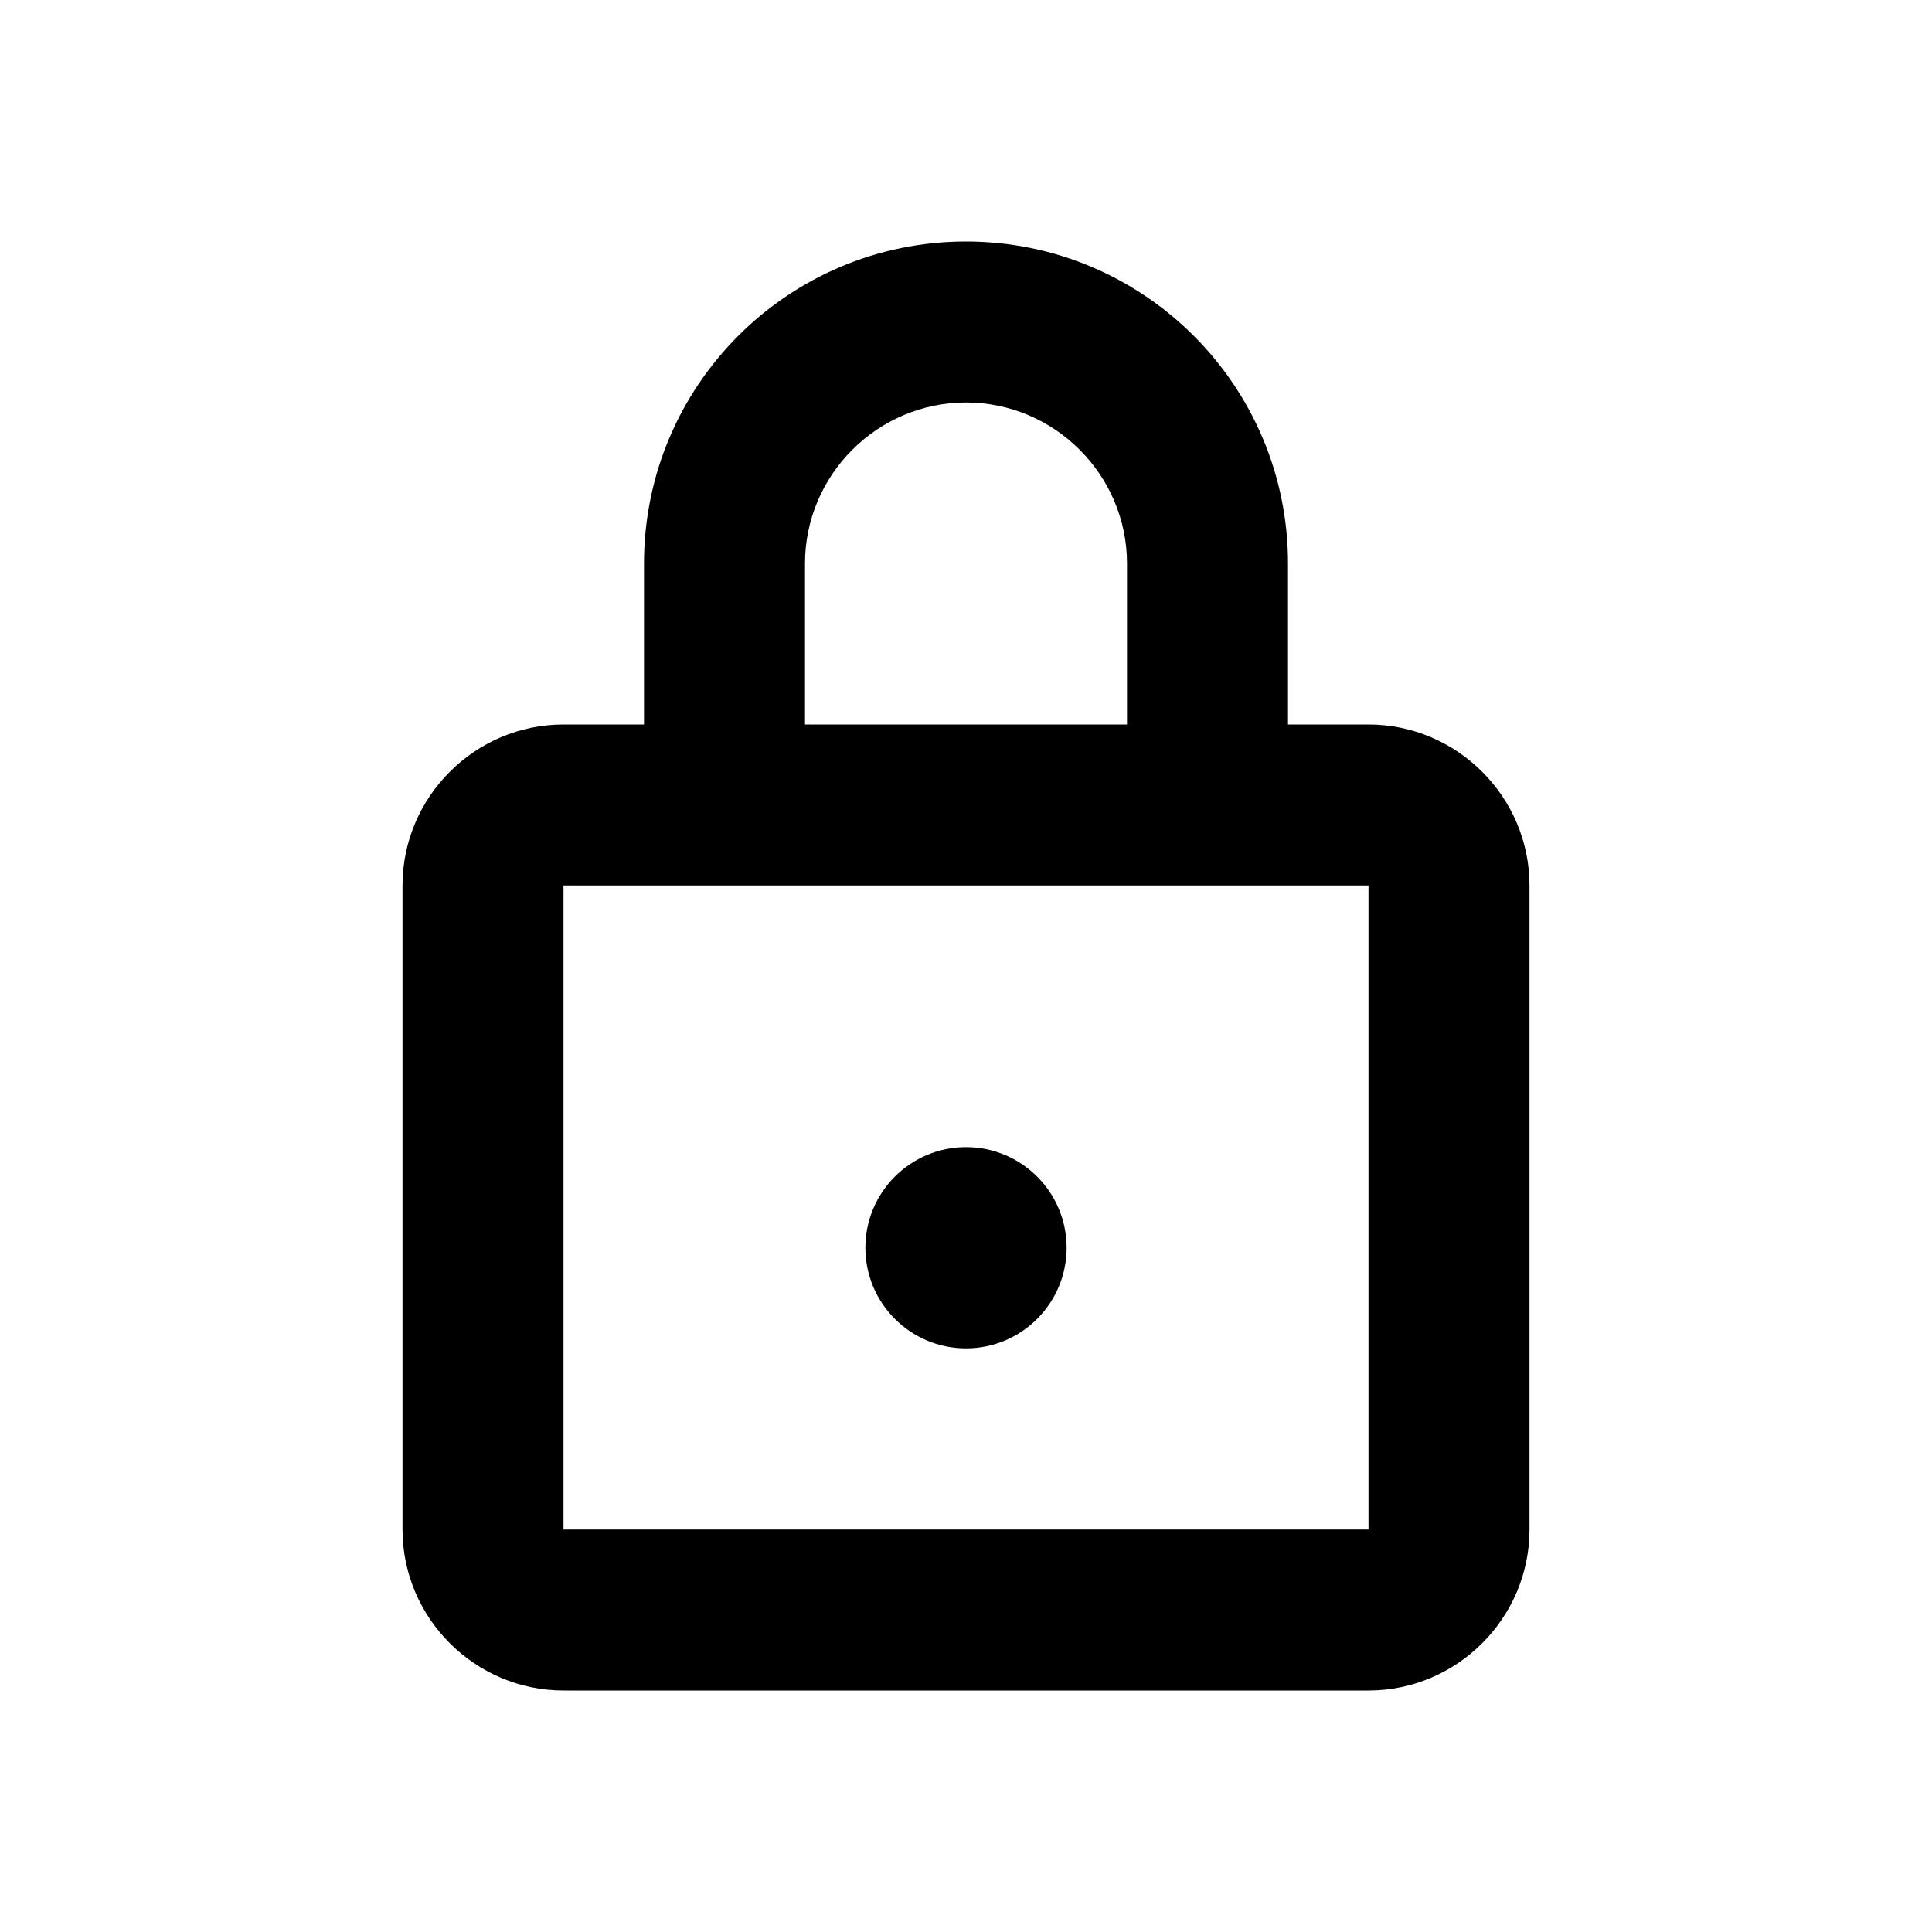
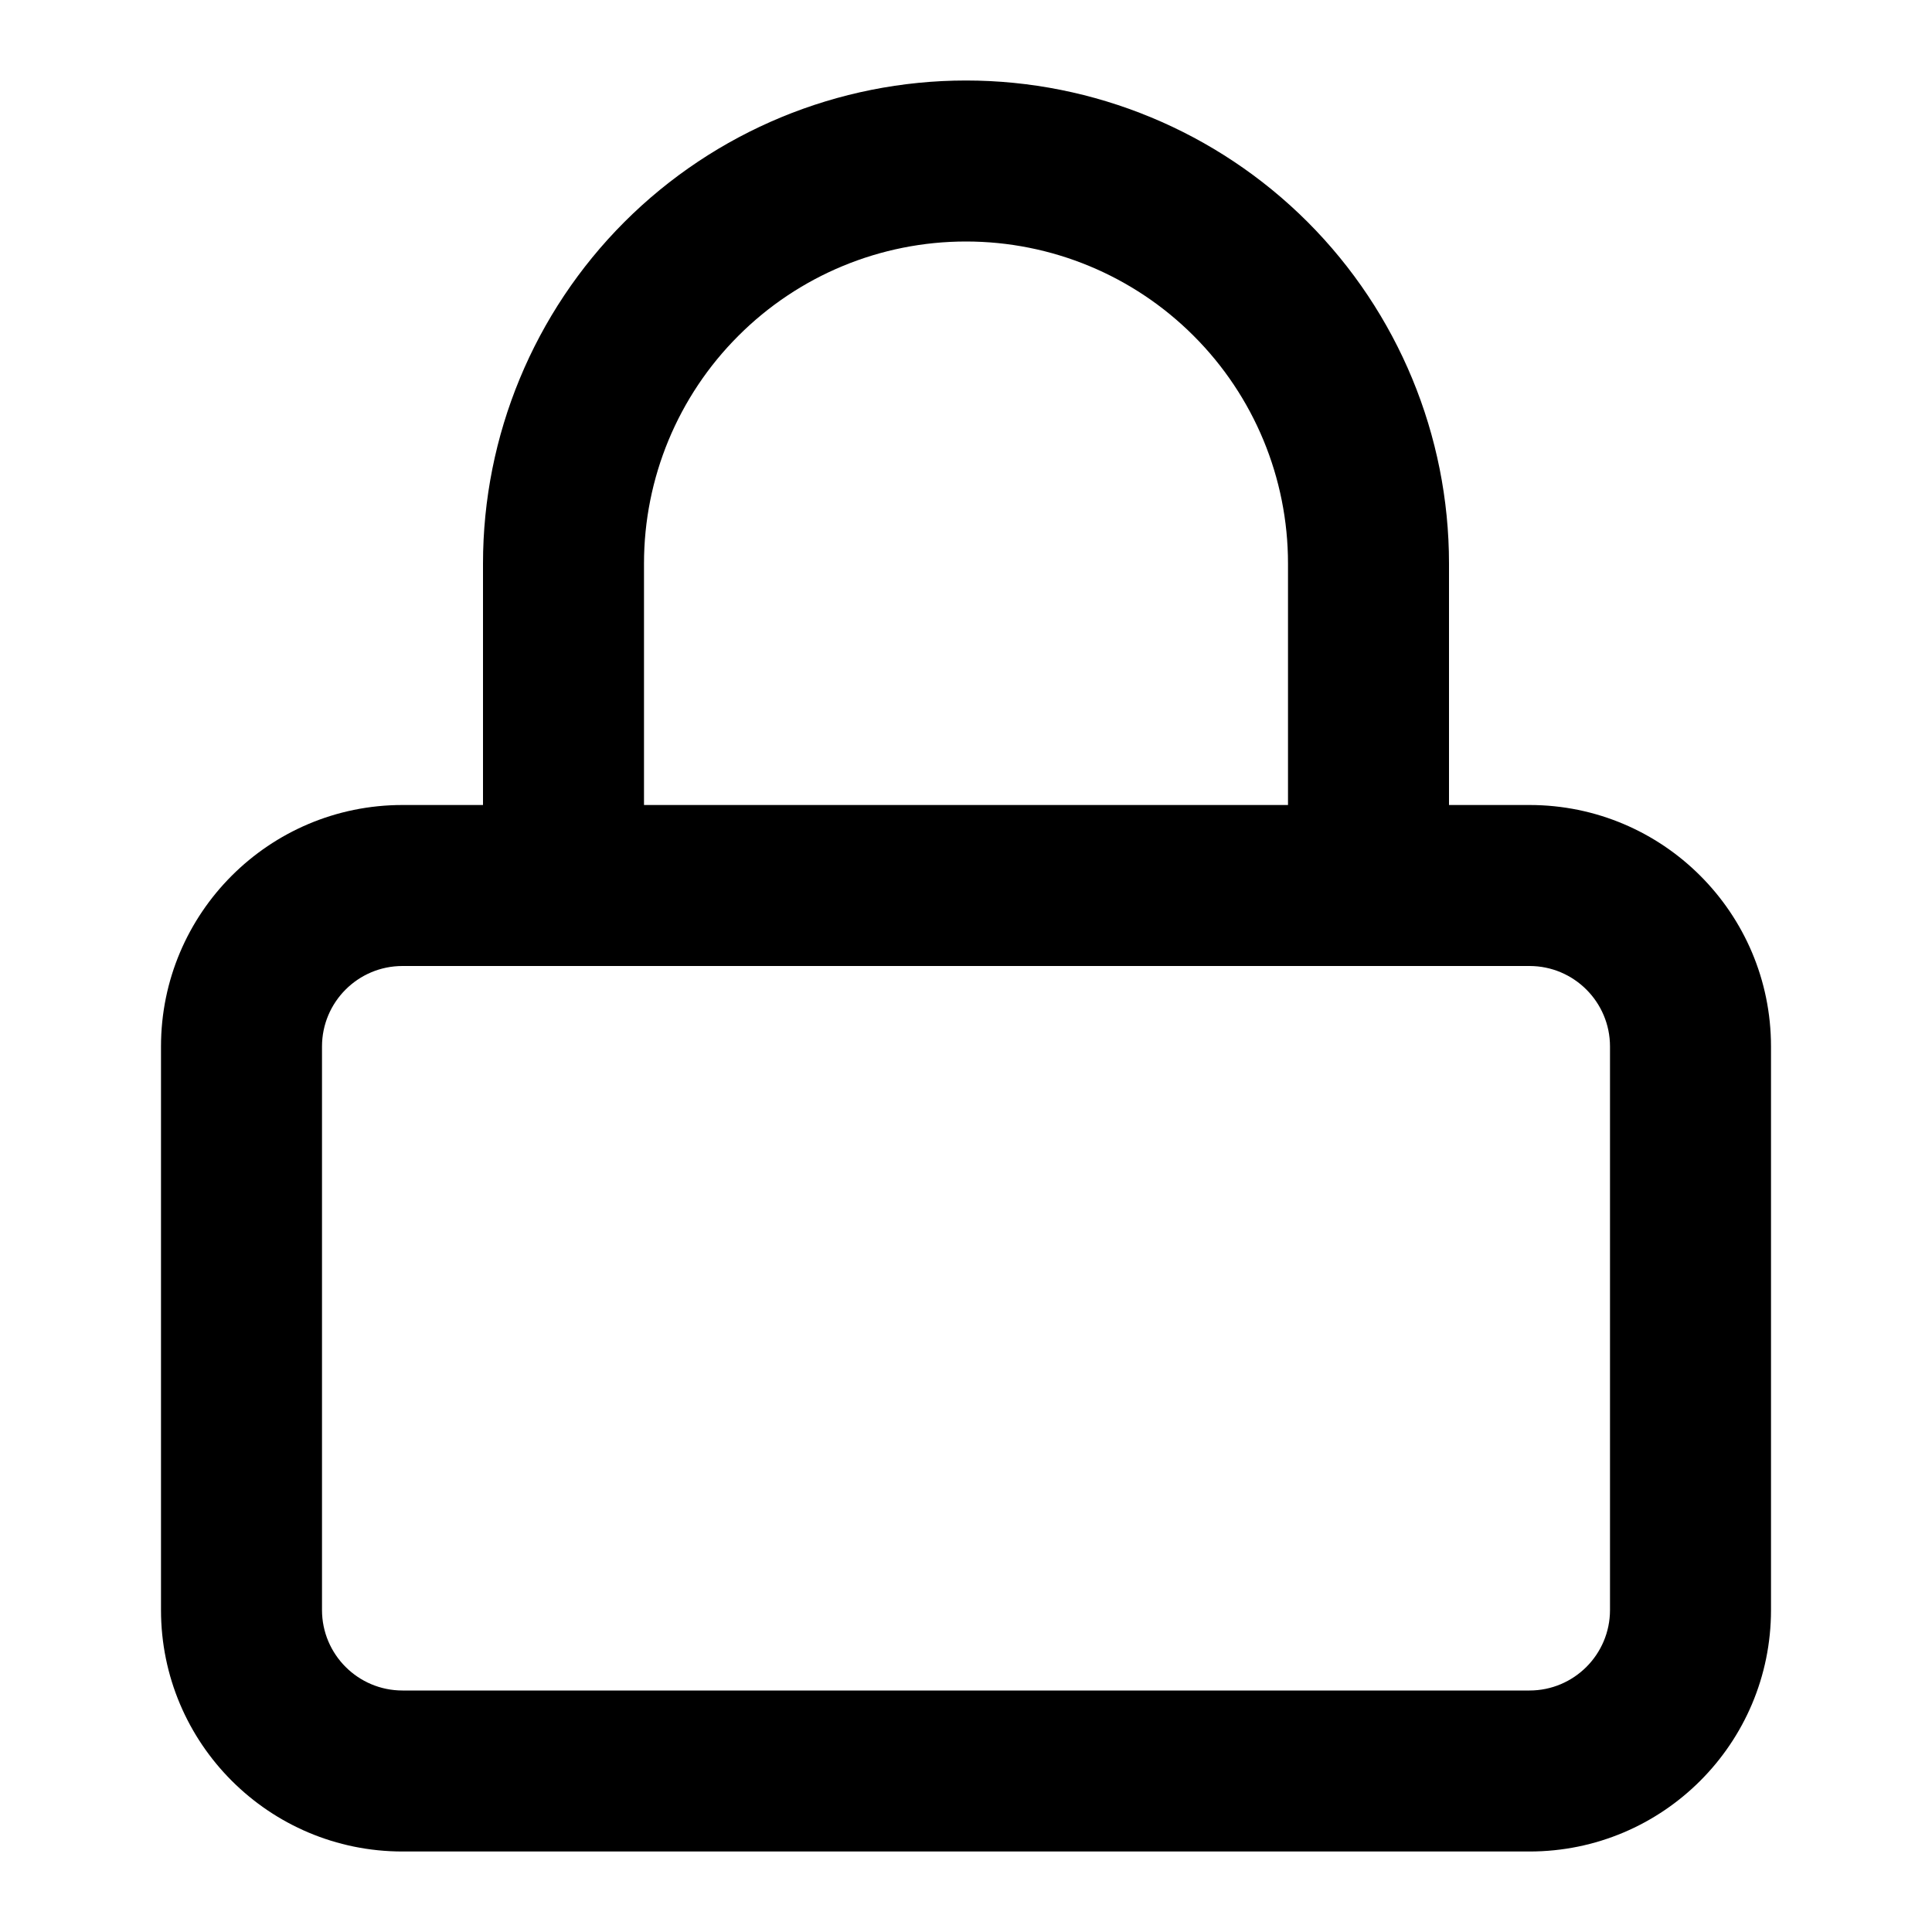
<svg xmlns="http://www.w3.org/2000/svg" width="100%" height="100%" viewBox="0 0 24 24" fill="none">
-   <path d="M17 9H16V7C16 4.79 14.21 3 12 3C9.79 3 8 4.79 8 7V9H7C5.9 9 5 9.9 5 11V19C5 20.1 5.9 21 7 21H17C18.1 21 19 20.1 19 19V11C19 9.9 18.1 9 17 9ZM10 7C10 5.9 10.9 5 12 5C13.1 5 14 5.9 14 7V9H10V7ZM17 19H7V11H17V19ZM12 16.75C12.69 16.75 13.25 16.19 13.25 15.5C13.25 14.81 12.69 14.25 12 14.25C11.31 14.25 10.75 14.81 10.75 15.5C10.75 16.19 11.31 16.75 12 16.75Z" fill="currentColor" />
+   <path fill-rule="evenodd" clip-rule="evenodd" d="M6 10V7C6 5.409 6.632 3.883 7.757 2.757C8.883 1.632 10.409 1 12 1C13.591 1 15.117 1.632 16.243 2.757C17.368 3.883 18 5.409 18 7V10H19C20.657 10 22 11.343 22 13V20C22 21.657 20.657 23 19 23H5C3.343 23 2 21.657 2 20V13C2 11.343 3.343 10 5 10H6ZM9.172 4.172C9.922 3.421 10.939 3 12 3C13.061 3 14.078 3.421 14.828 4.172C15.579 4.922 16 5.939 16 7V10H8V7C8 5.939 8.421 4.922 9.172 4.172ZM5 12C4.448 12 4 12.448 4 13V20C4 20.552 4.448 21 5 21H19C19.552 21 20 20.552 20 20V13C20 12.448 19.552 12 19 12H5Z" fill="currentColor" />
</svg>
